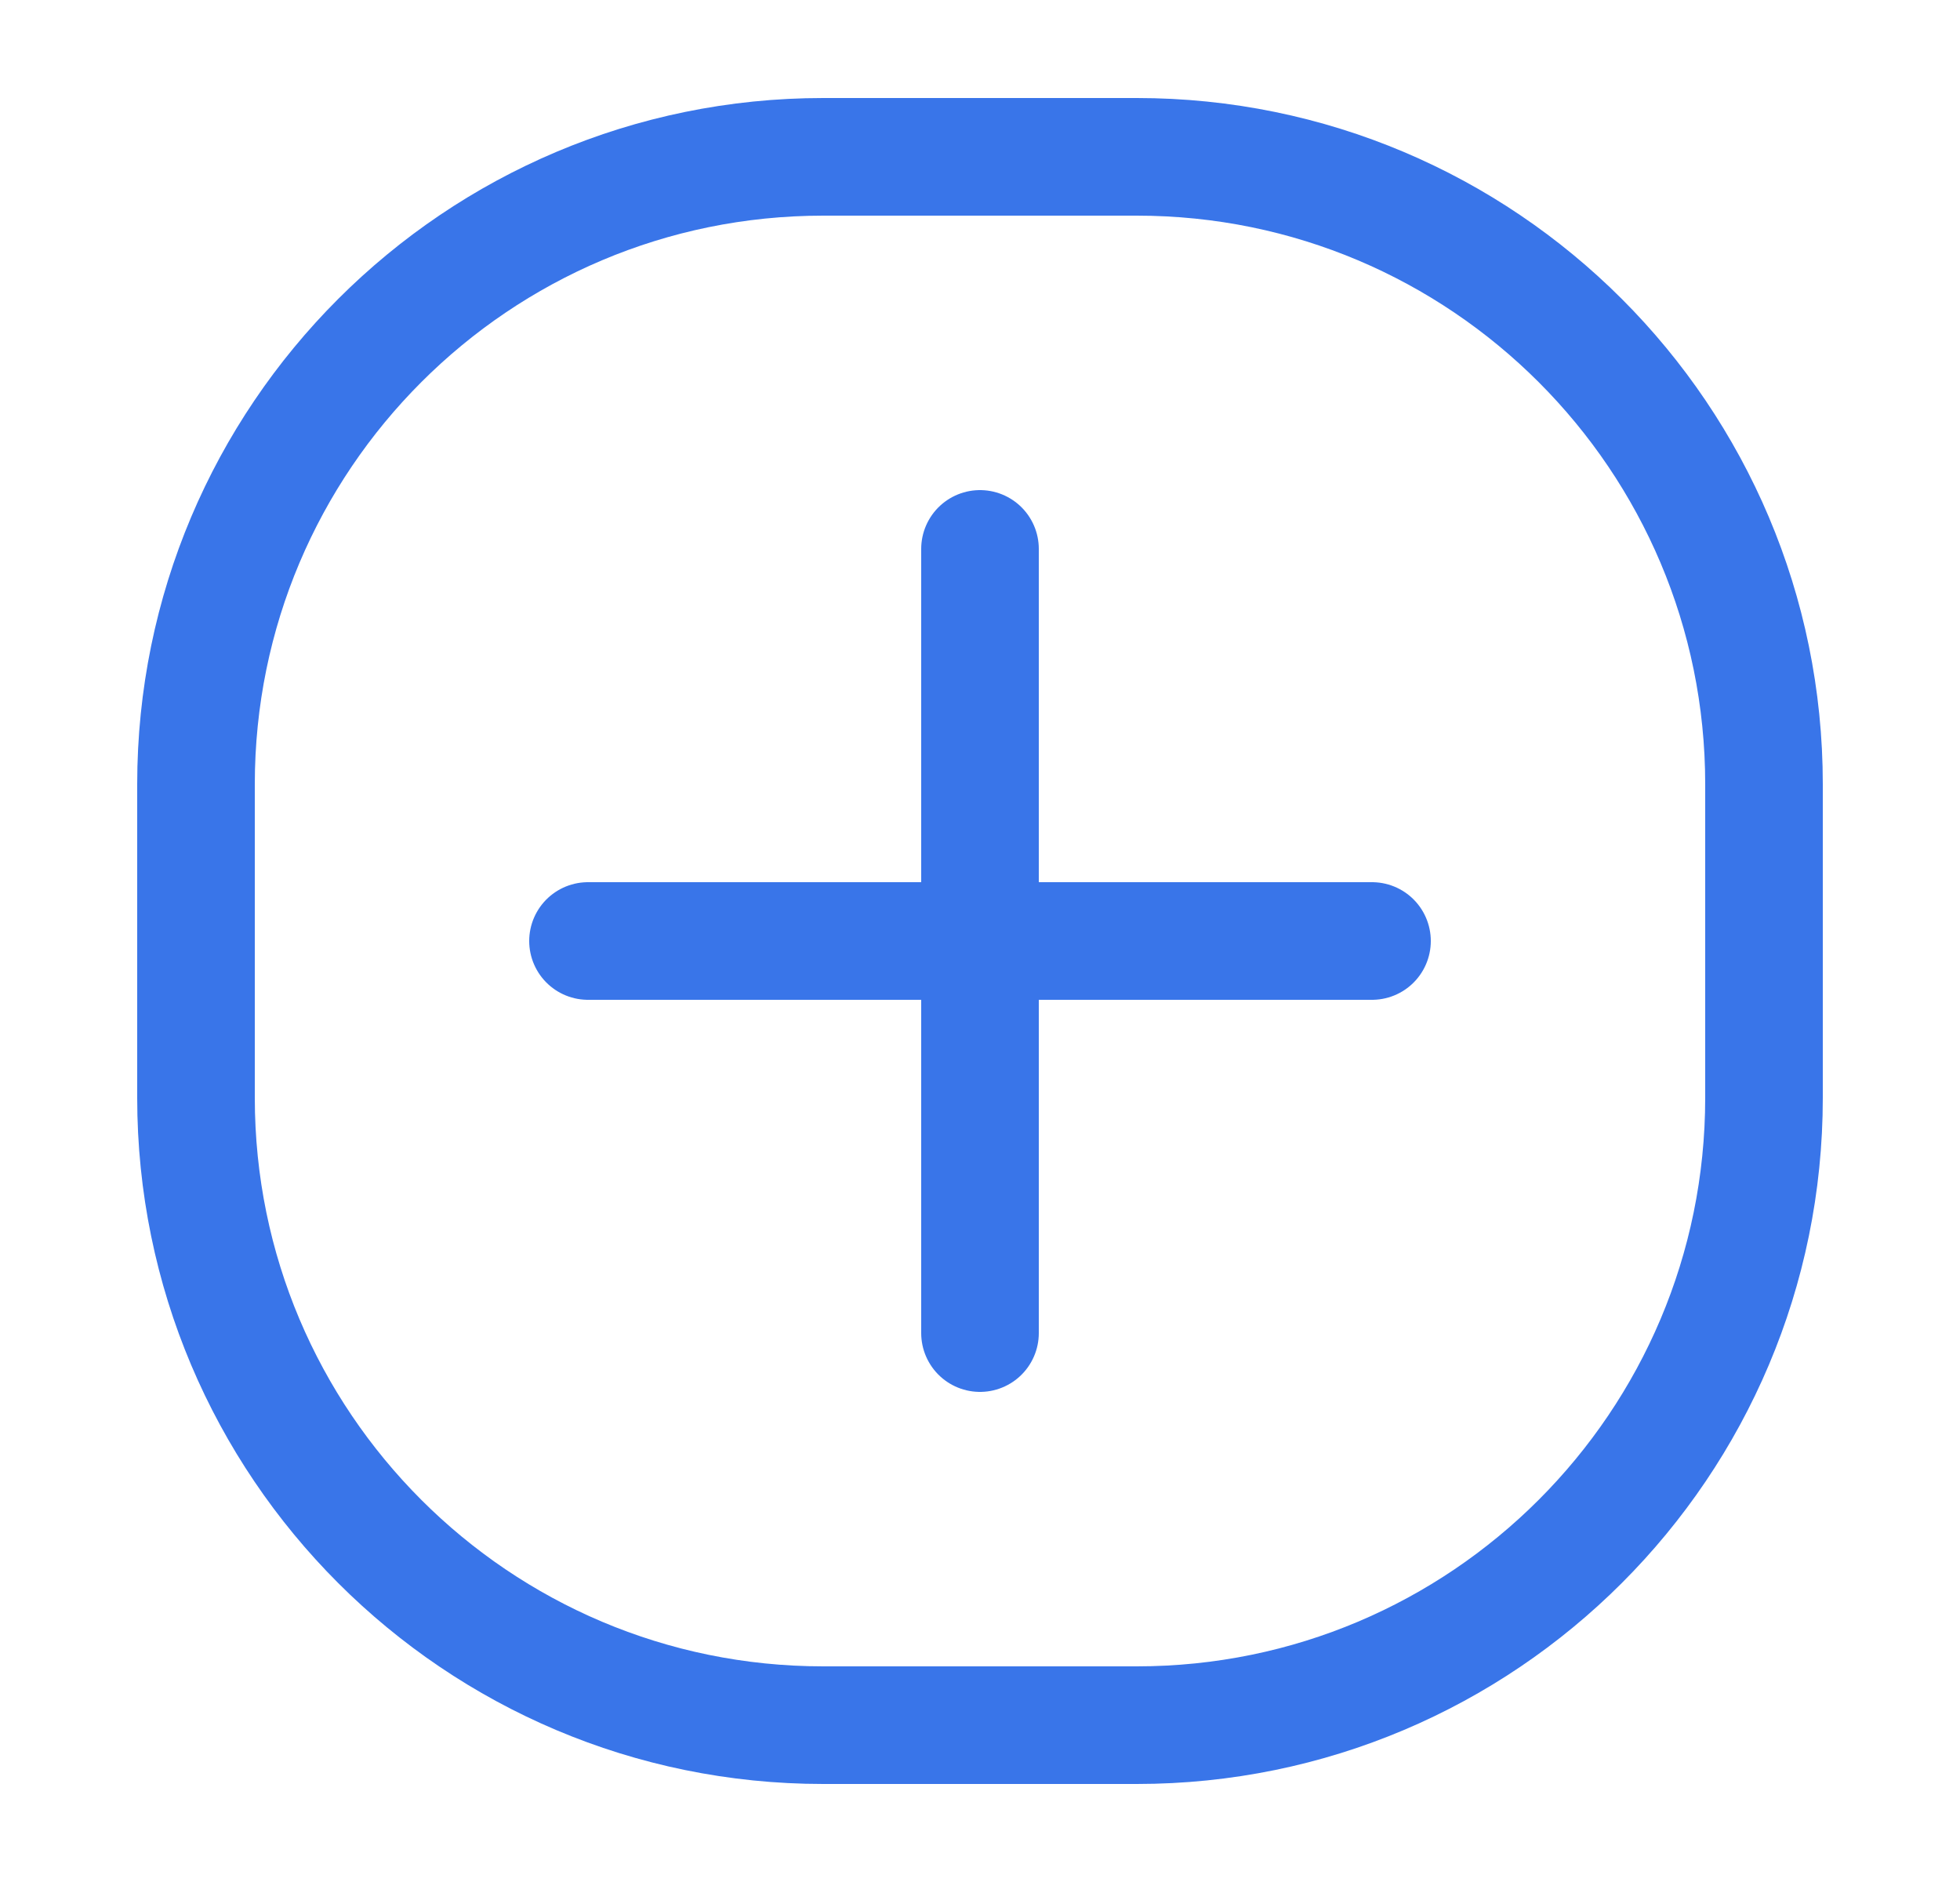
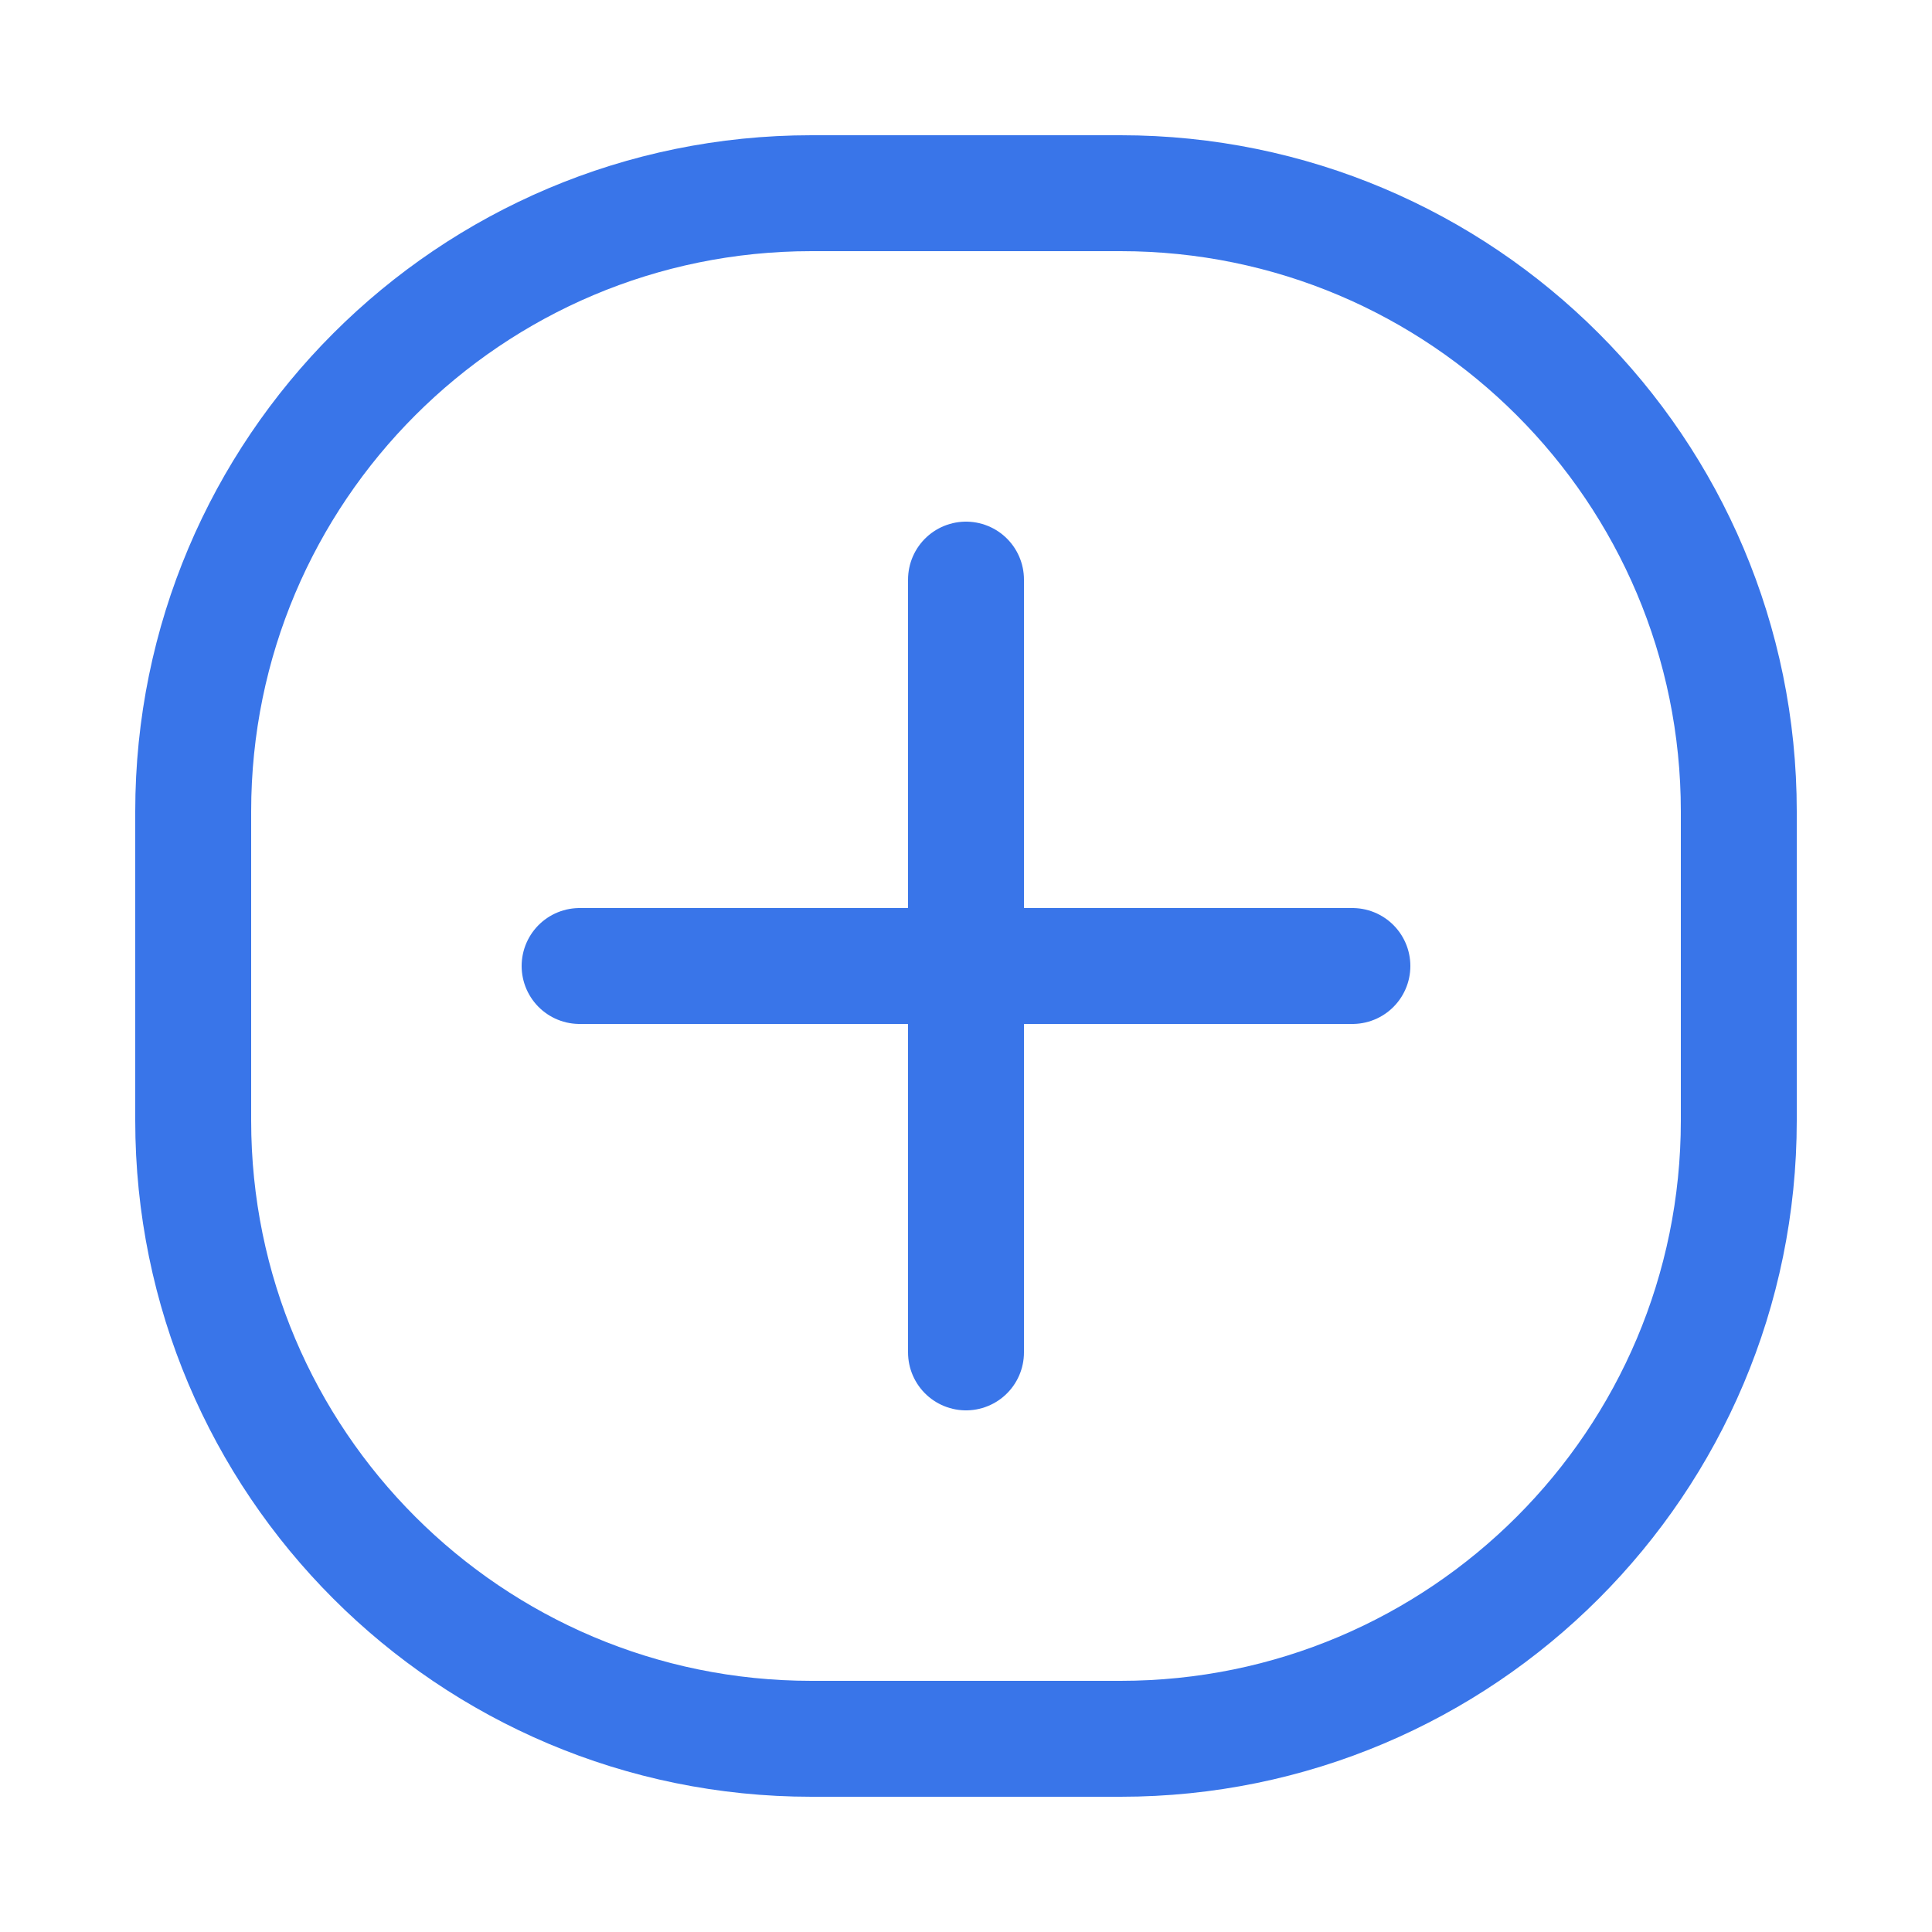
- <svg xmlns="http://www.w3.org/2000/svg" width="25" height="24" viewBox="0 0 25 24" fill="none">
+ <svg xmlns="http://www.w3.org/2000/svg" width="24" height="24" viewBox="0 0 25 24" fill="none">
  <path d="M12.5 7V12M12.5 12V17M12.5 12H17.5M12.5 12H7.5M10.5 22H14.5C18.918 22 22.5 18.418 22.5 14V10C22.5 5.582 18.918 2 14.5 2H10.5C6.082 2 2.5 5.582 2.5 10V14C2.5 18.418 6.082 22 10.5 22Z" stroke="#3975E9" stroke-width="1.5" stroke-linecap="round" />
</svg>
